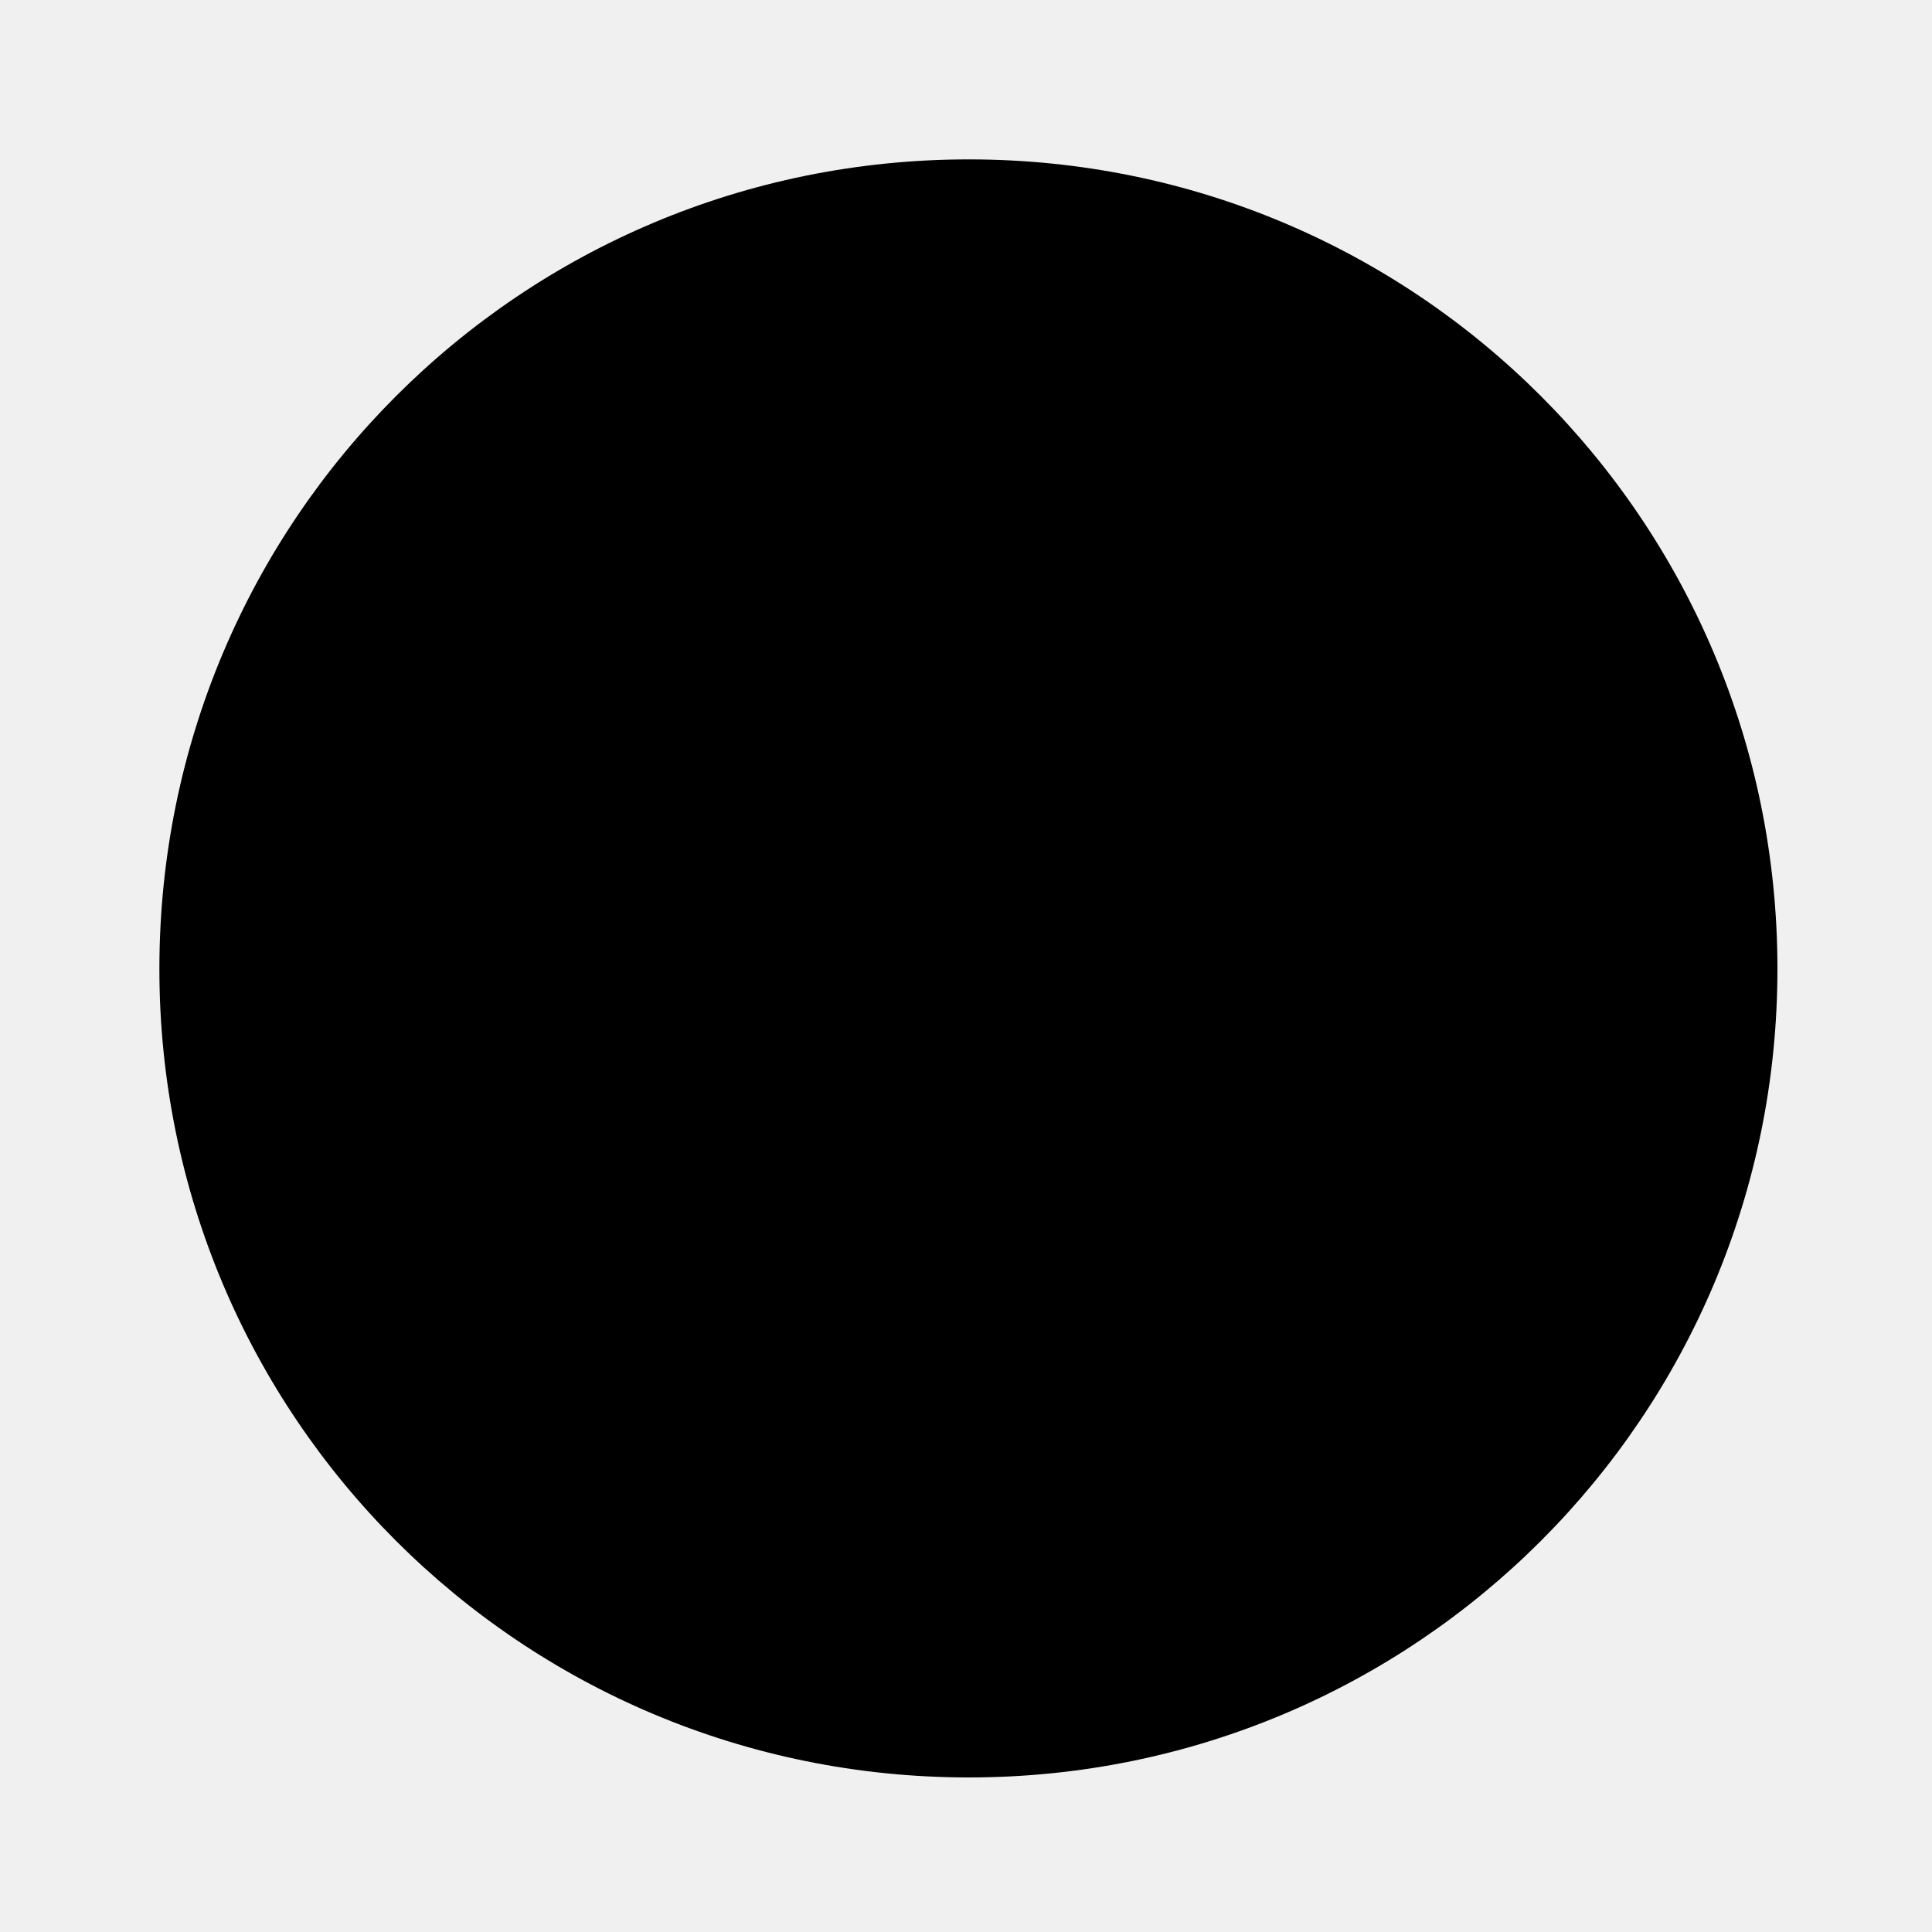
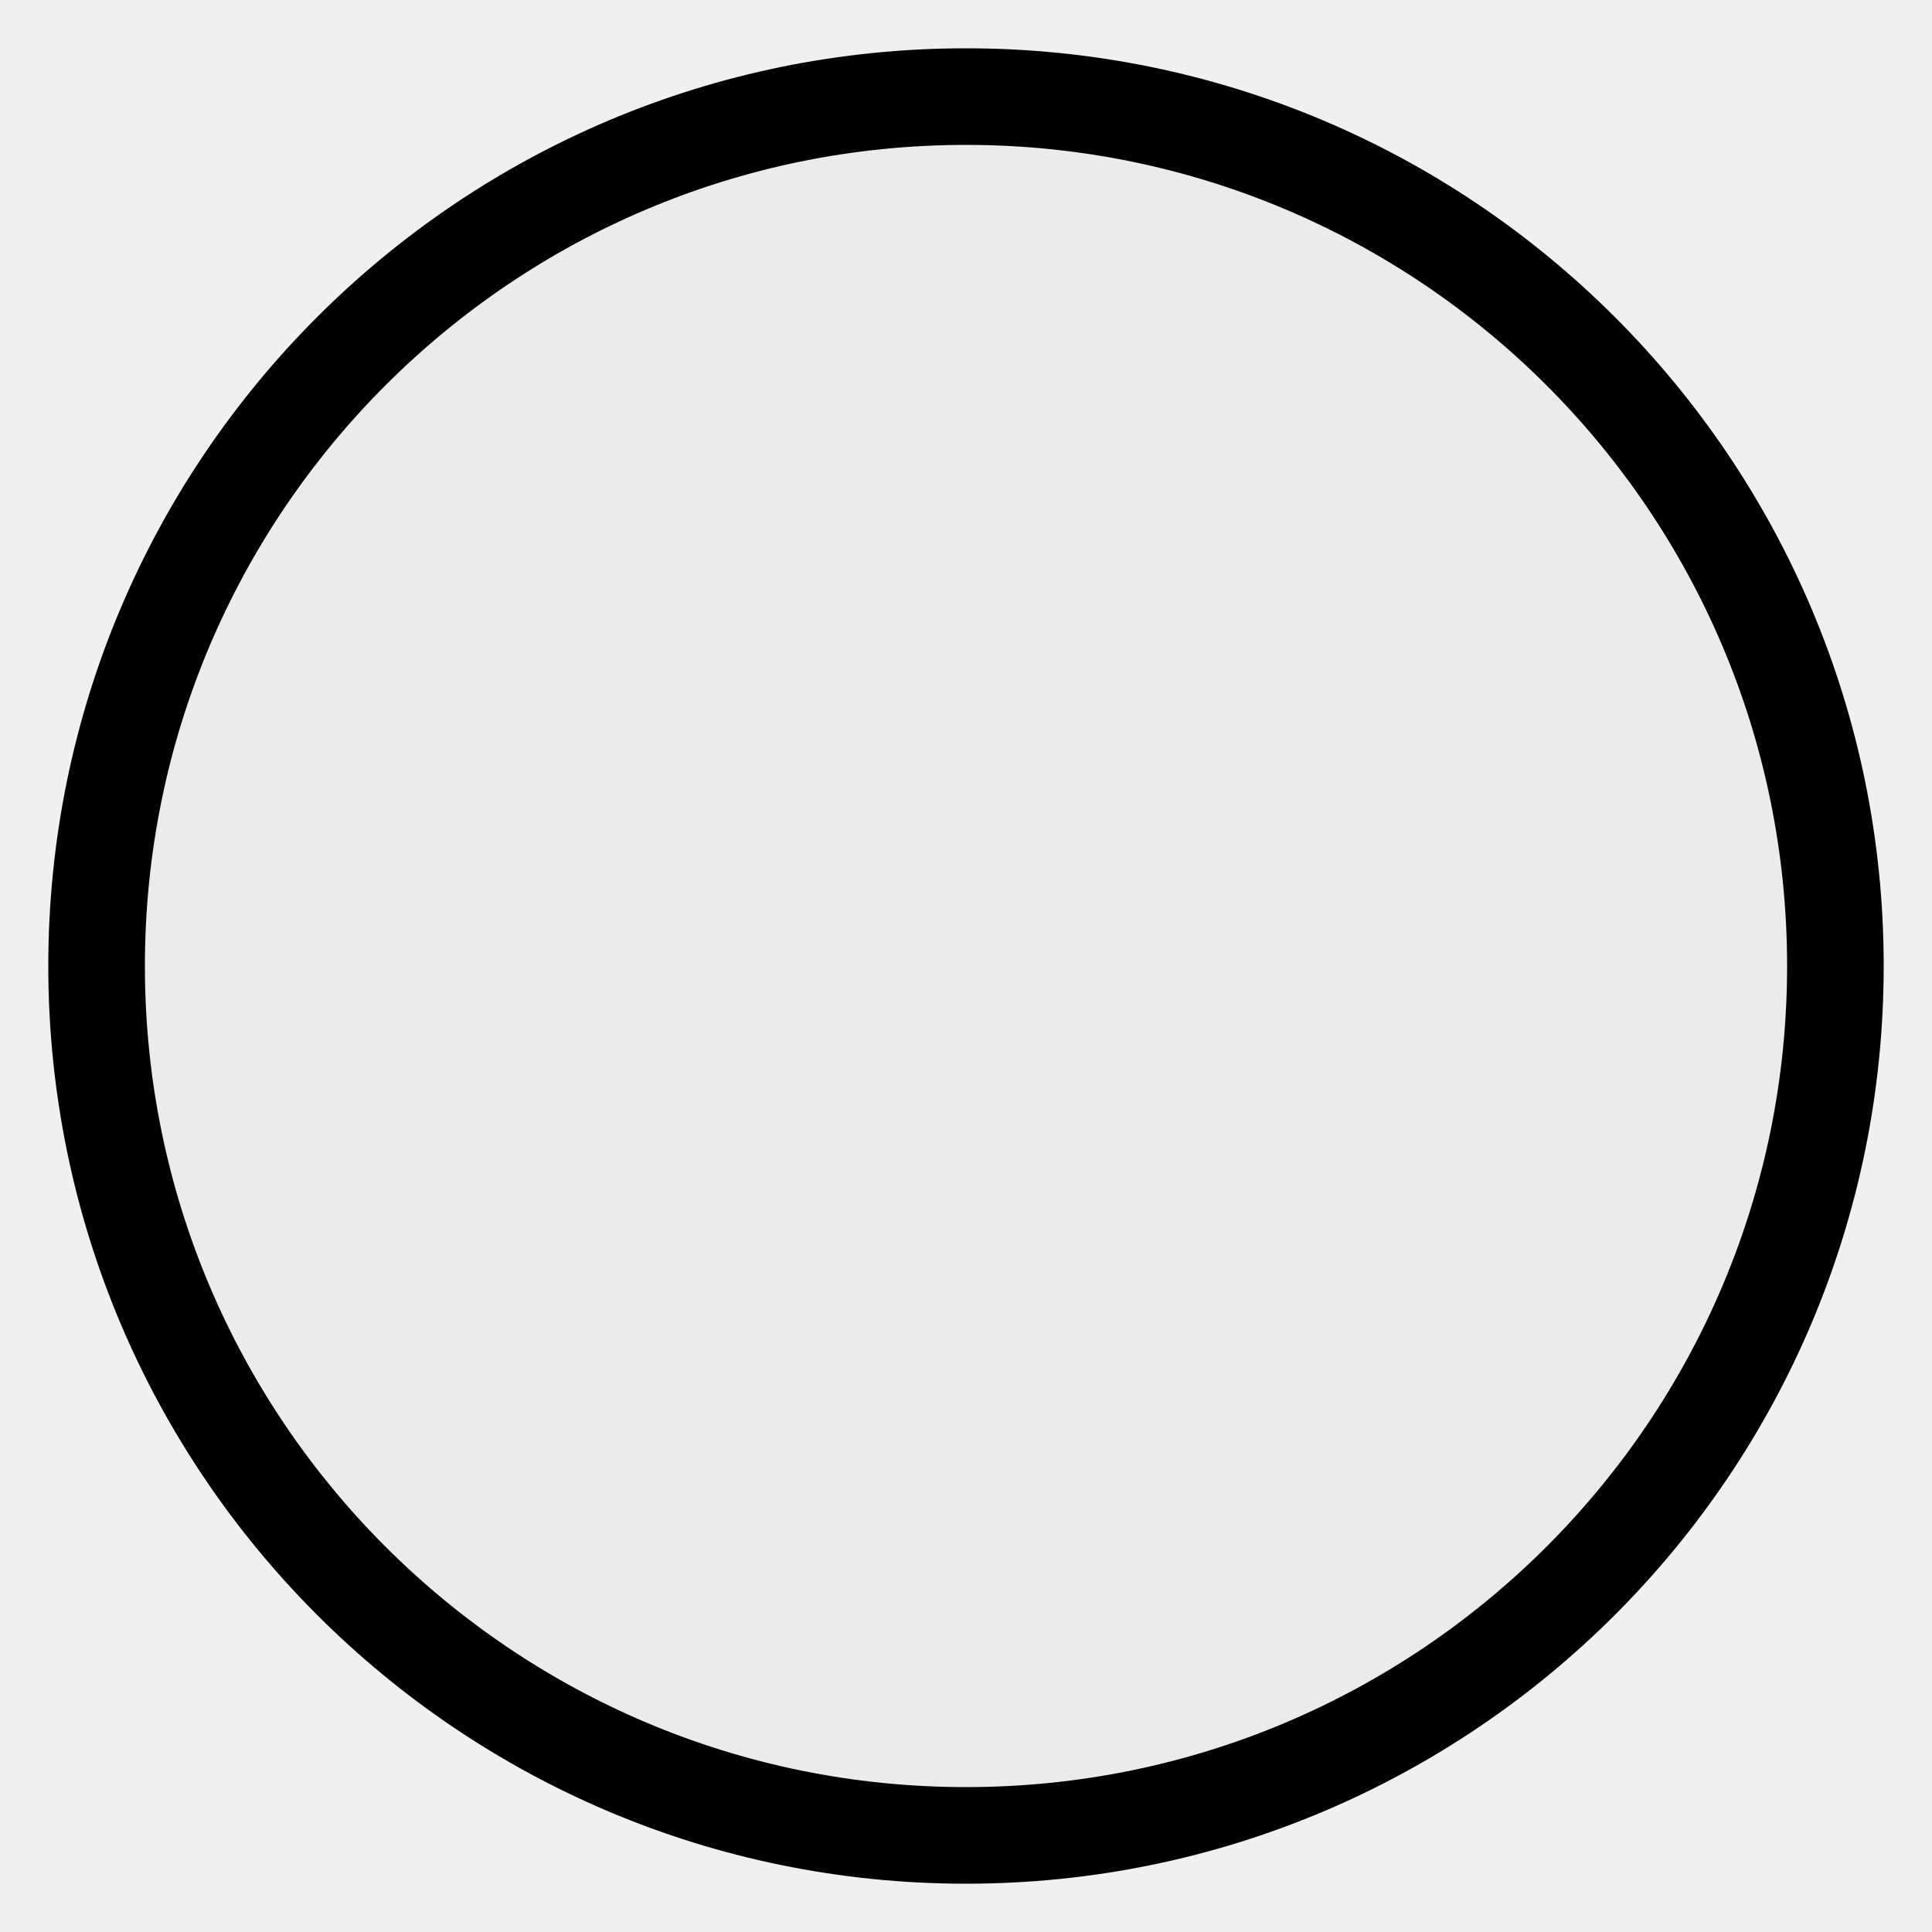
- <svg xmlns="http://www.w3.org/2000/svg" viewBox="0 0 20 20" width="20" height="20">
-   <style>
- 		tspan { white-space:pre }
- 		.shp0 { fill: none;stroke: #ffffff;stroke-width: 1.9 }
- 	</style>
-   <path id="Shape 1" sclass="shp0" d="M10.03 18.4C5.39 18.4 1.65 14.66 1.65 10.03C1.65 5.39 5.39 1.65 10.03 1.65C14.66 1.65 18.4 5.39 18.4 10.03C18.4 14.66 14.66 18.4 10.03 18.4Z" />
+ <svg xmlns="http://www.w3.org/2000/svg" width="20px" height="20px" viewBox="0 0 20 20" version="1.1">
+   <g id="Page-1" stroke="none" stroke-width="1" fill="none" fill-rule="evenodd" fill-opacity="0.2">
+     <g id="Artboard" fill="#D8D8D8" stroke="#000000">
+       <circle id="Oval" cx="10" cy="10" r="9" />
+     </g>
+   </g>
</svg>
